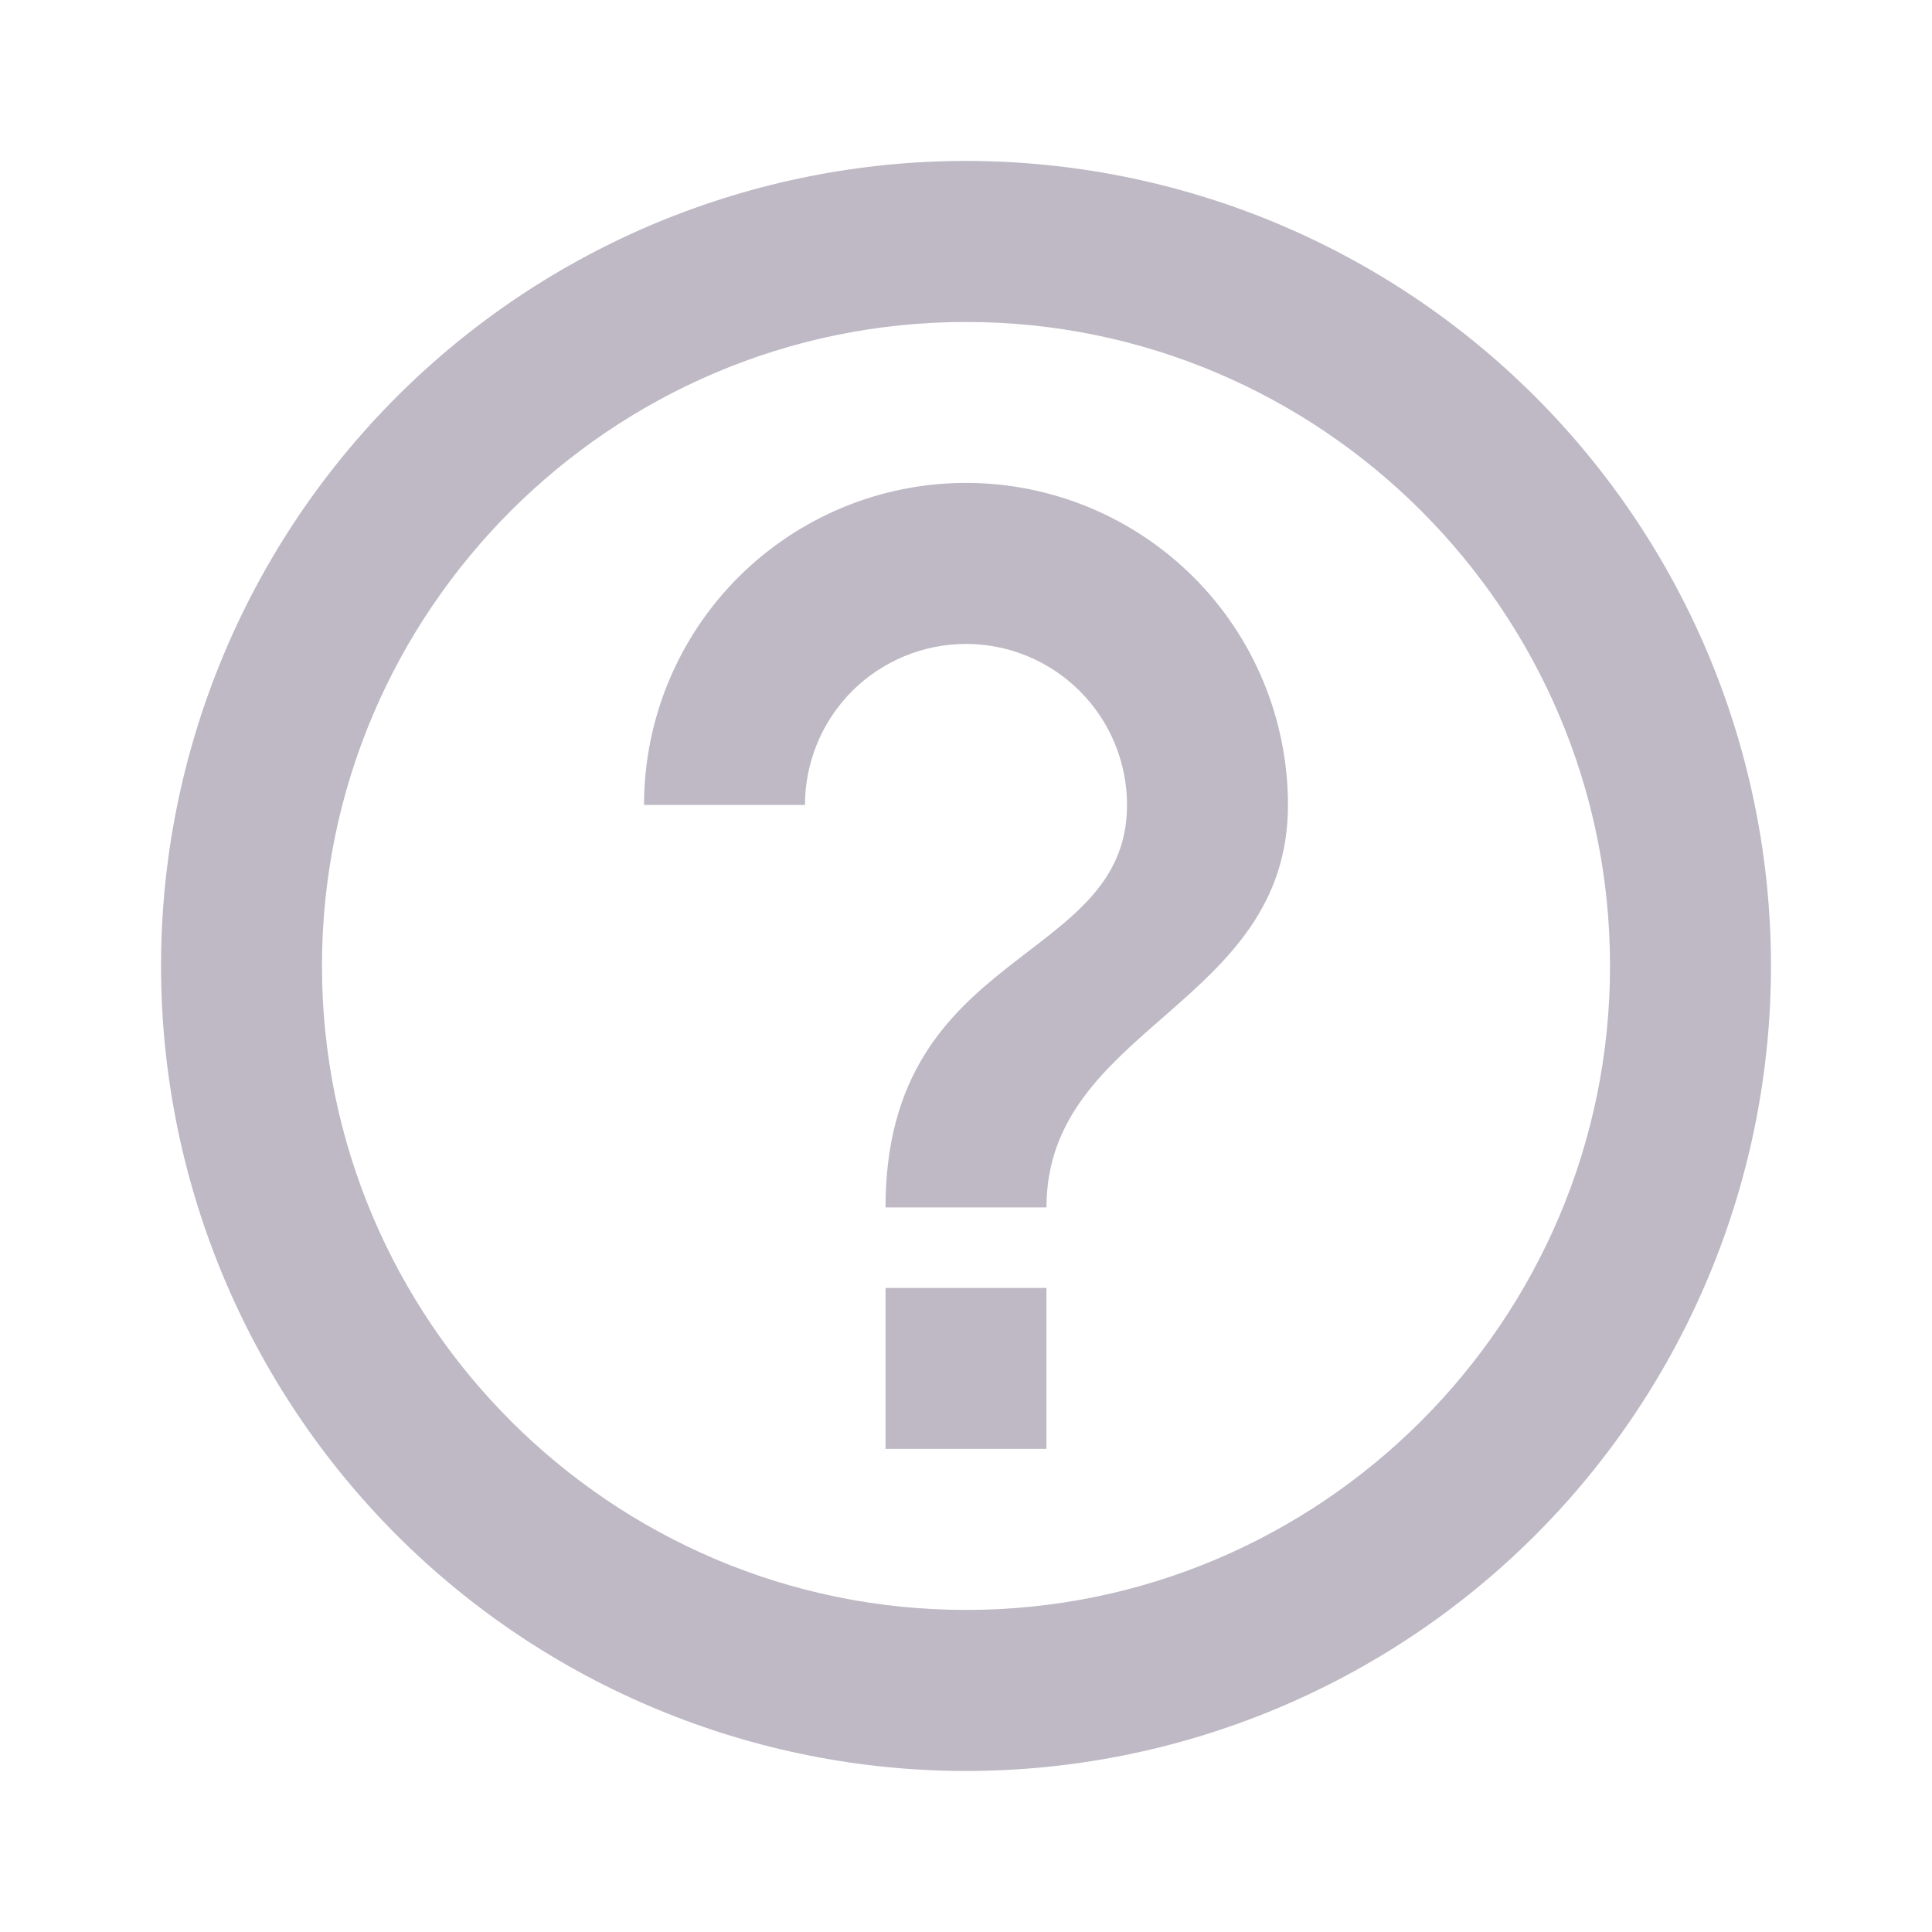
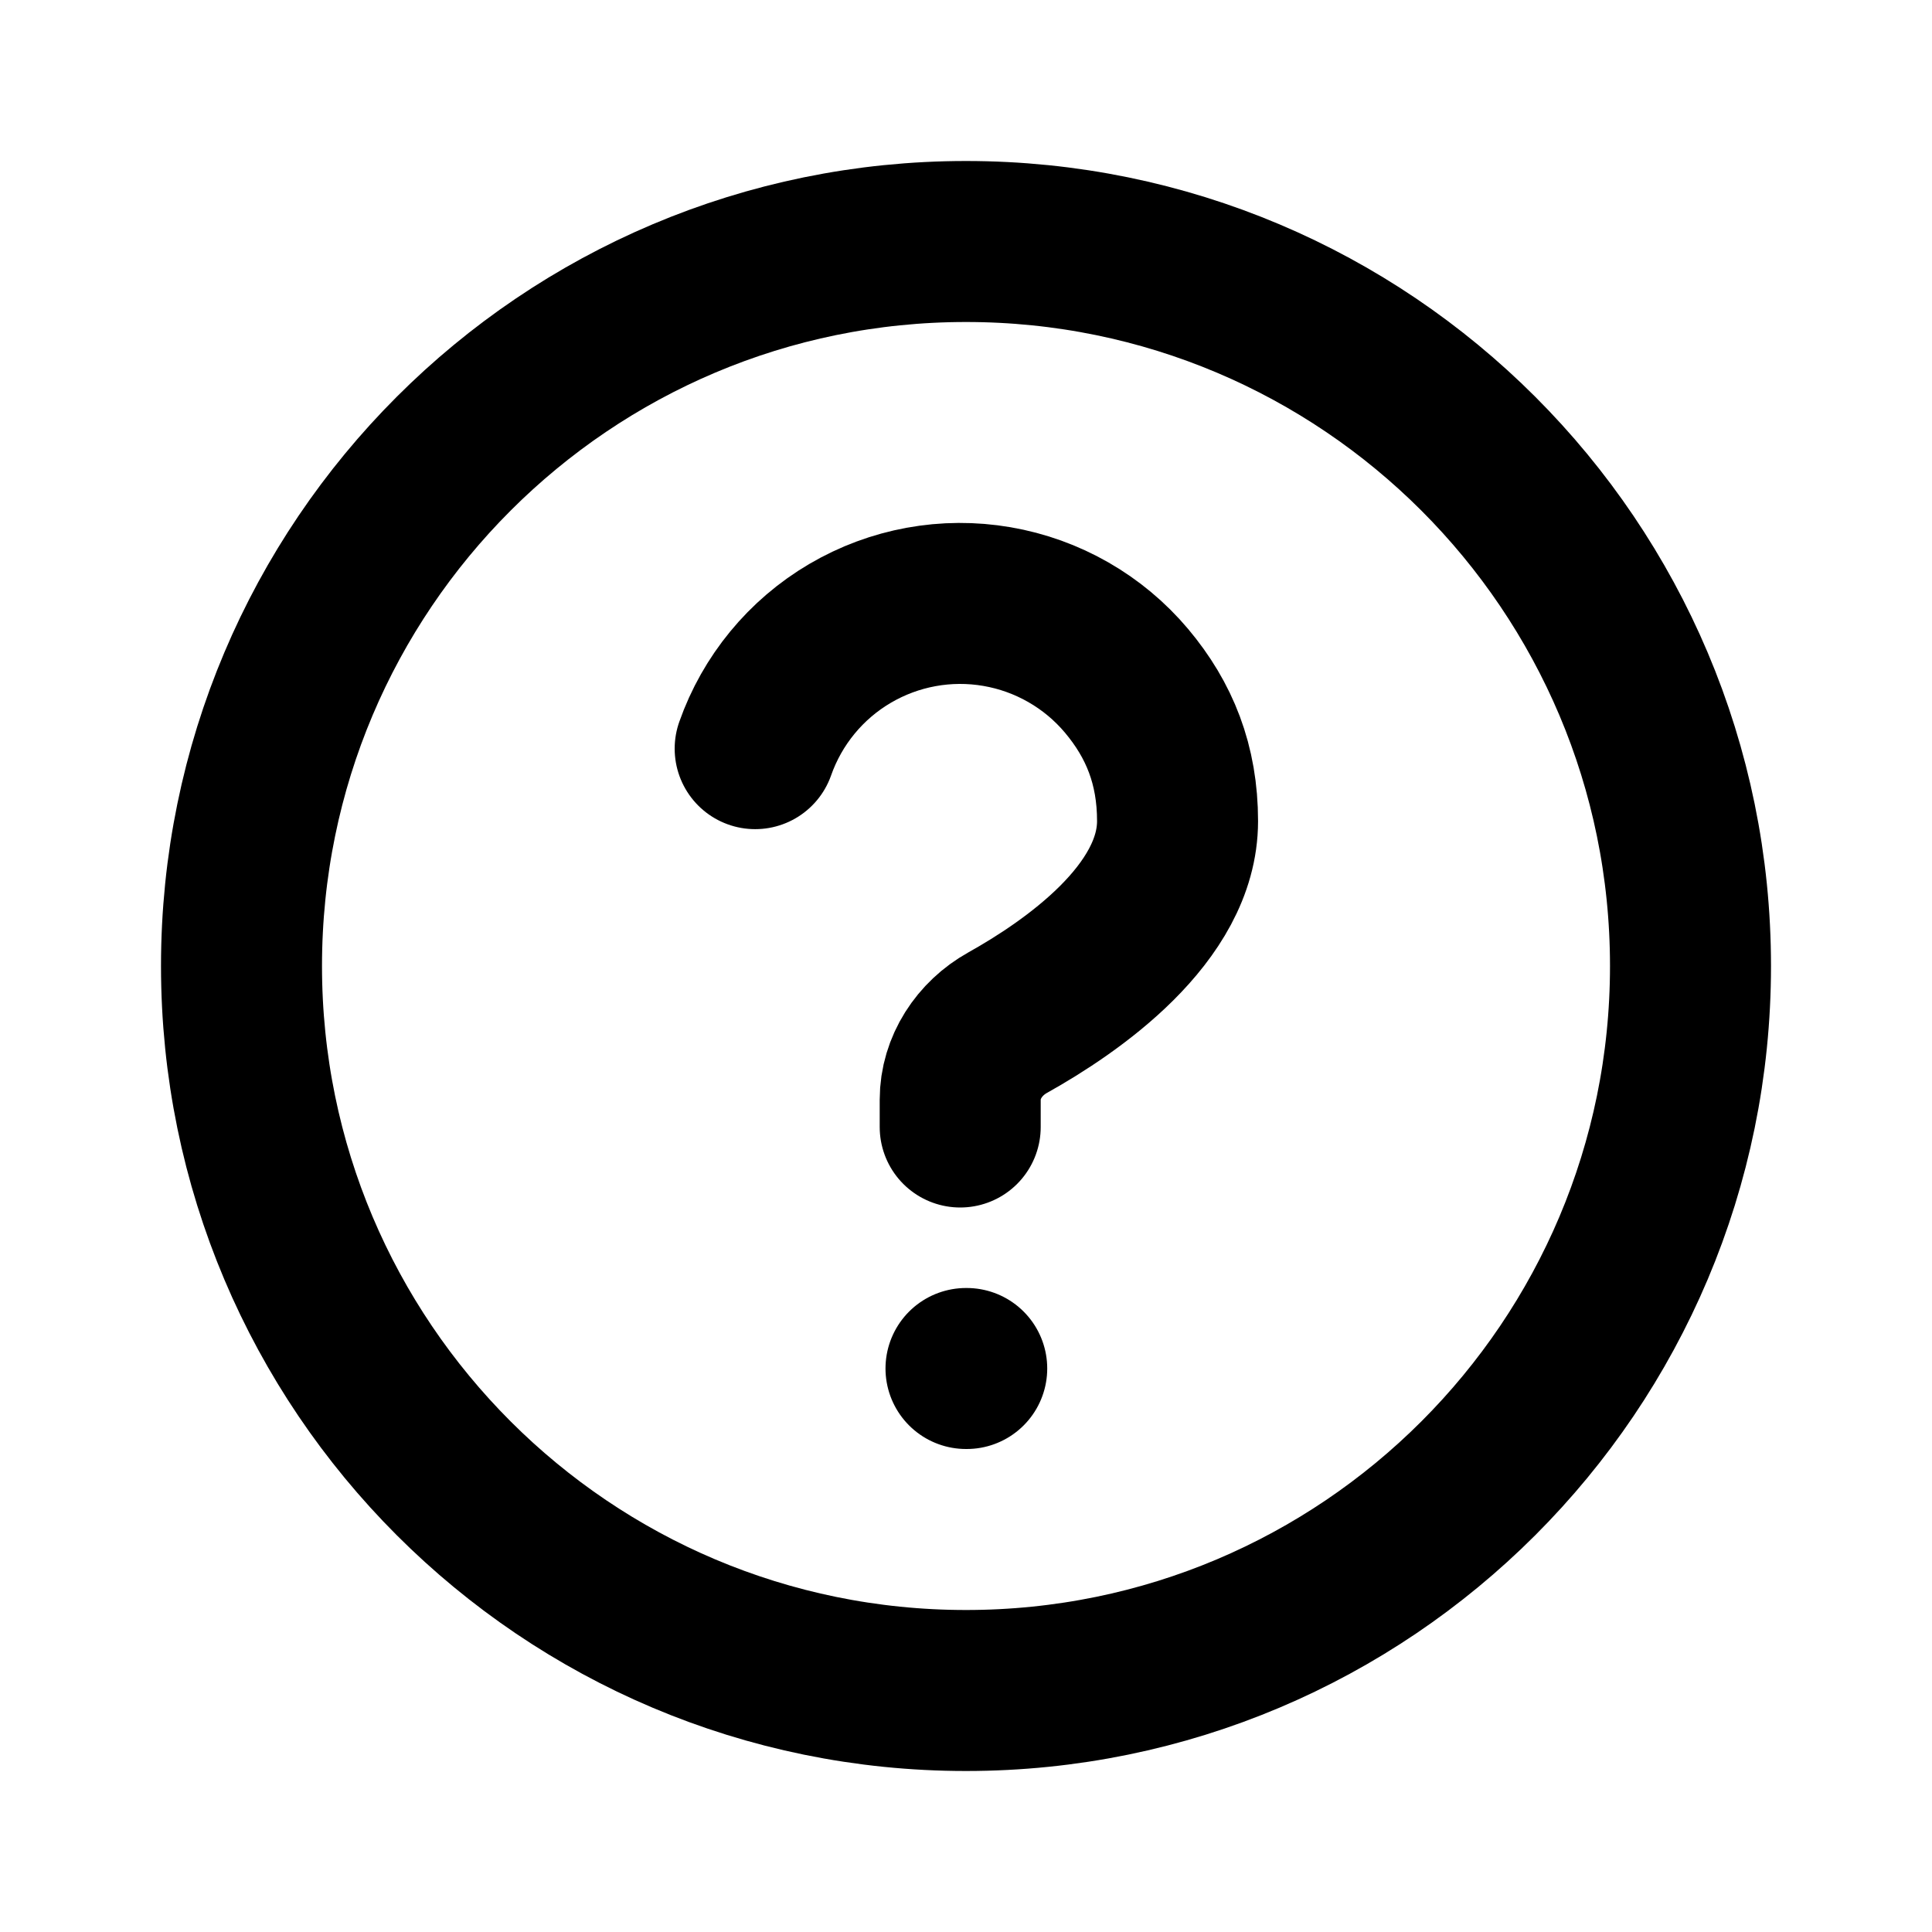
- <svg xmlns="http://www.w3.org/2000/svg" width="20" height="20" viewBox="0 0 20 20" fill="none">
-   <path d="M9.167 14.999H10.833V13.333H9.167V14.999ZM10 1.666C8.906 1.666 7.822 1.882 6.811 2.3C5.8 2.719 4.881 3.333 4.107 4.107C2.545 5.67 1.667 7.789 1.667 9.999C1.667 12.21 2.545 14.329 4.107 15.892C4.881 16.666 5.8 17.28 6.811 17.698C7.822 18.117 8.906 18.333 10 18.333C12.21 18.333 14.33 17.455 15.893 15.892C17.455 14.329 18.333 12.21 18.333 9.999C18.333 8.905 18.118 7.821 17.699 6.81C17.28 5.799 16.666 4.881 15.893 4.107C15.119 3.333 14.2 2.719 13.189 2.3C12.178 1.882 11.094 1.666 10 1.666M10 16.666C6.325 16.666 3.333 13.674 3.333 9.999C3.333 6.324 6.325 3.333 10 3.333C13.675 3.333 16.667 6.324 16.667 9.999C16.667 13.674 13.675 16.666 10 16.666ZM10 4.999C9.116 4.999 8.268 5.351 7.643 5.976C7.018 6.601 6.667 7.449 6.667 8.333H8.333C8.333 7.891 8.509 7.467 8.821 7.154C9.134 6.842 9.558 6.666 10 6.666C10.442 6.666 10.866 6.842 11.178 7.154C11.491 7.467 11.667 7.891 11.667 8.333C11.667 9.999 9.167 9.791 9.167 12.499H10.833C10.833 10.624 13.333 10.416 13.333 8.333C13.333 7.449 12.982 6.601 12.357 5.976C11.732 5.351 10.884 4.999 10 4.999Z" fill="#BEB9C5" />
+ <svg xmlns="http://www.w3.org/2000/svg" width="24" height="24" viewBox="0 0 24 24" fill="none">
+   <path d="M9.381 9.3C9.593 8.698 10.01 8.191 10.56 7.868C11.11 7.545 11.756 7.427 12.384 7.535C13.013 7.643 13.583 7.969 13.994 8.457C14.404 8.945 14.628 9.5 14.628 10.2C14.628 11.351 13.312 12.26 12.517 12.704C12.167 12.899 11.928 13.26 11.928 13.661V14M12 17H12.009M21 12C21 16.971 16.971 21 12 21C7.029 21 3 16.971 3 12C3 7.029 7.029 3 12 3C16.971 3 21 7.029 21 12Z" stroke="currentColor" stroke-width="2" stroke-linecap="round" stroke-linejoin="round" />
</svg>
